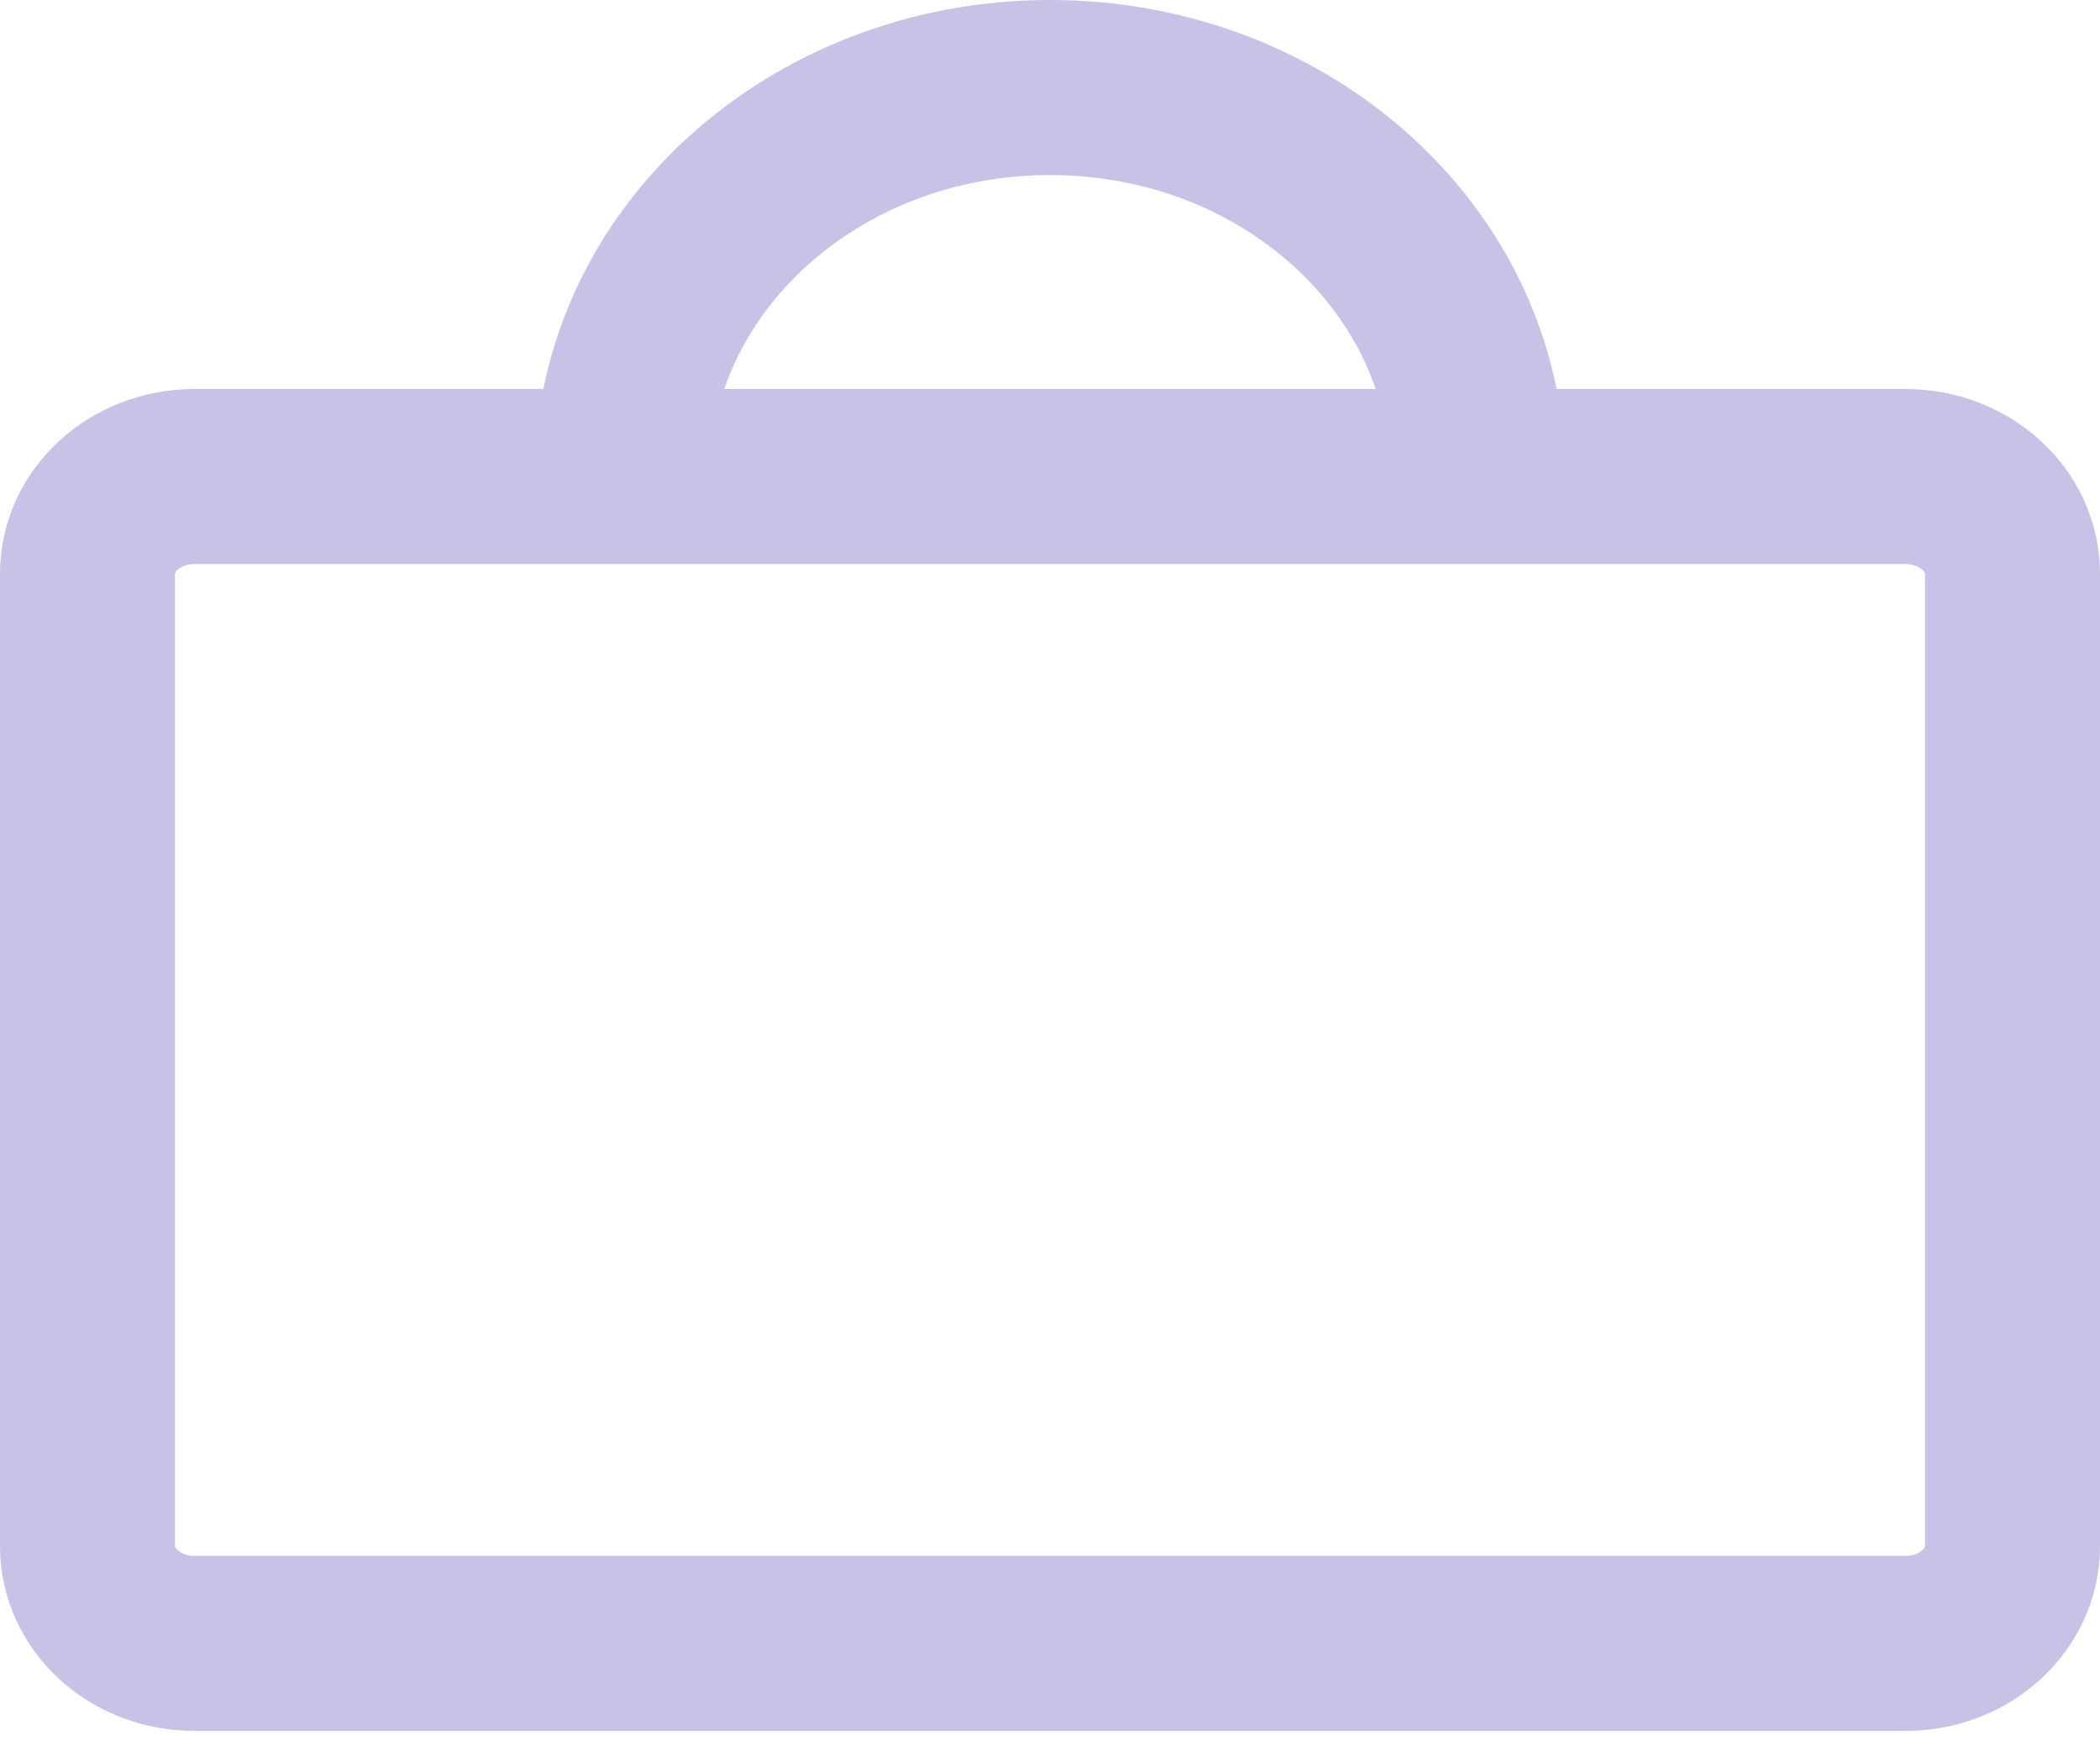
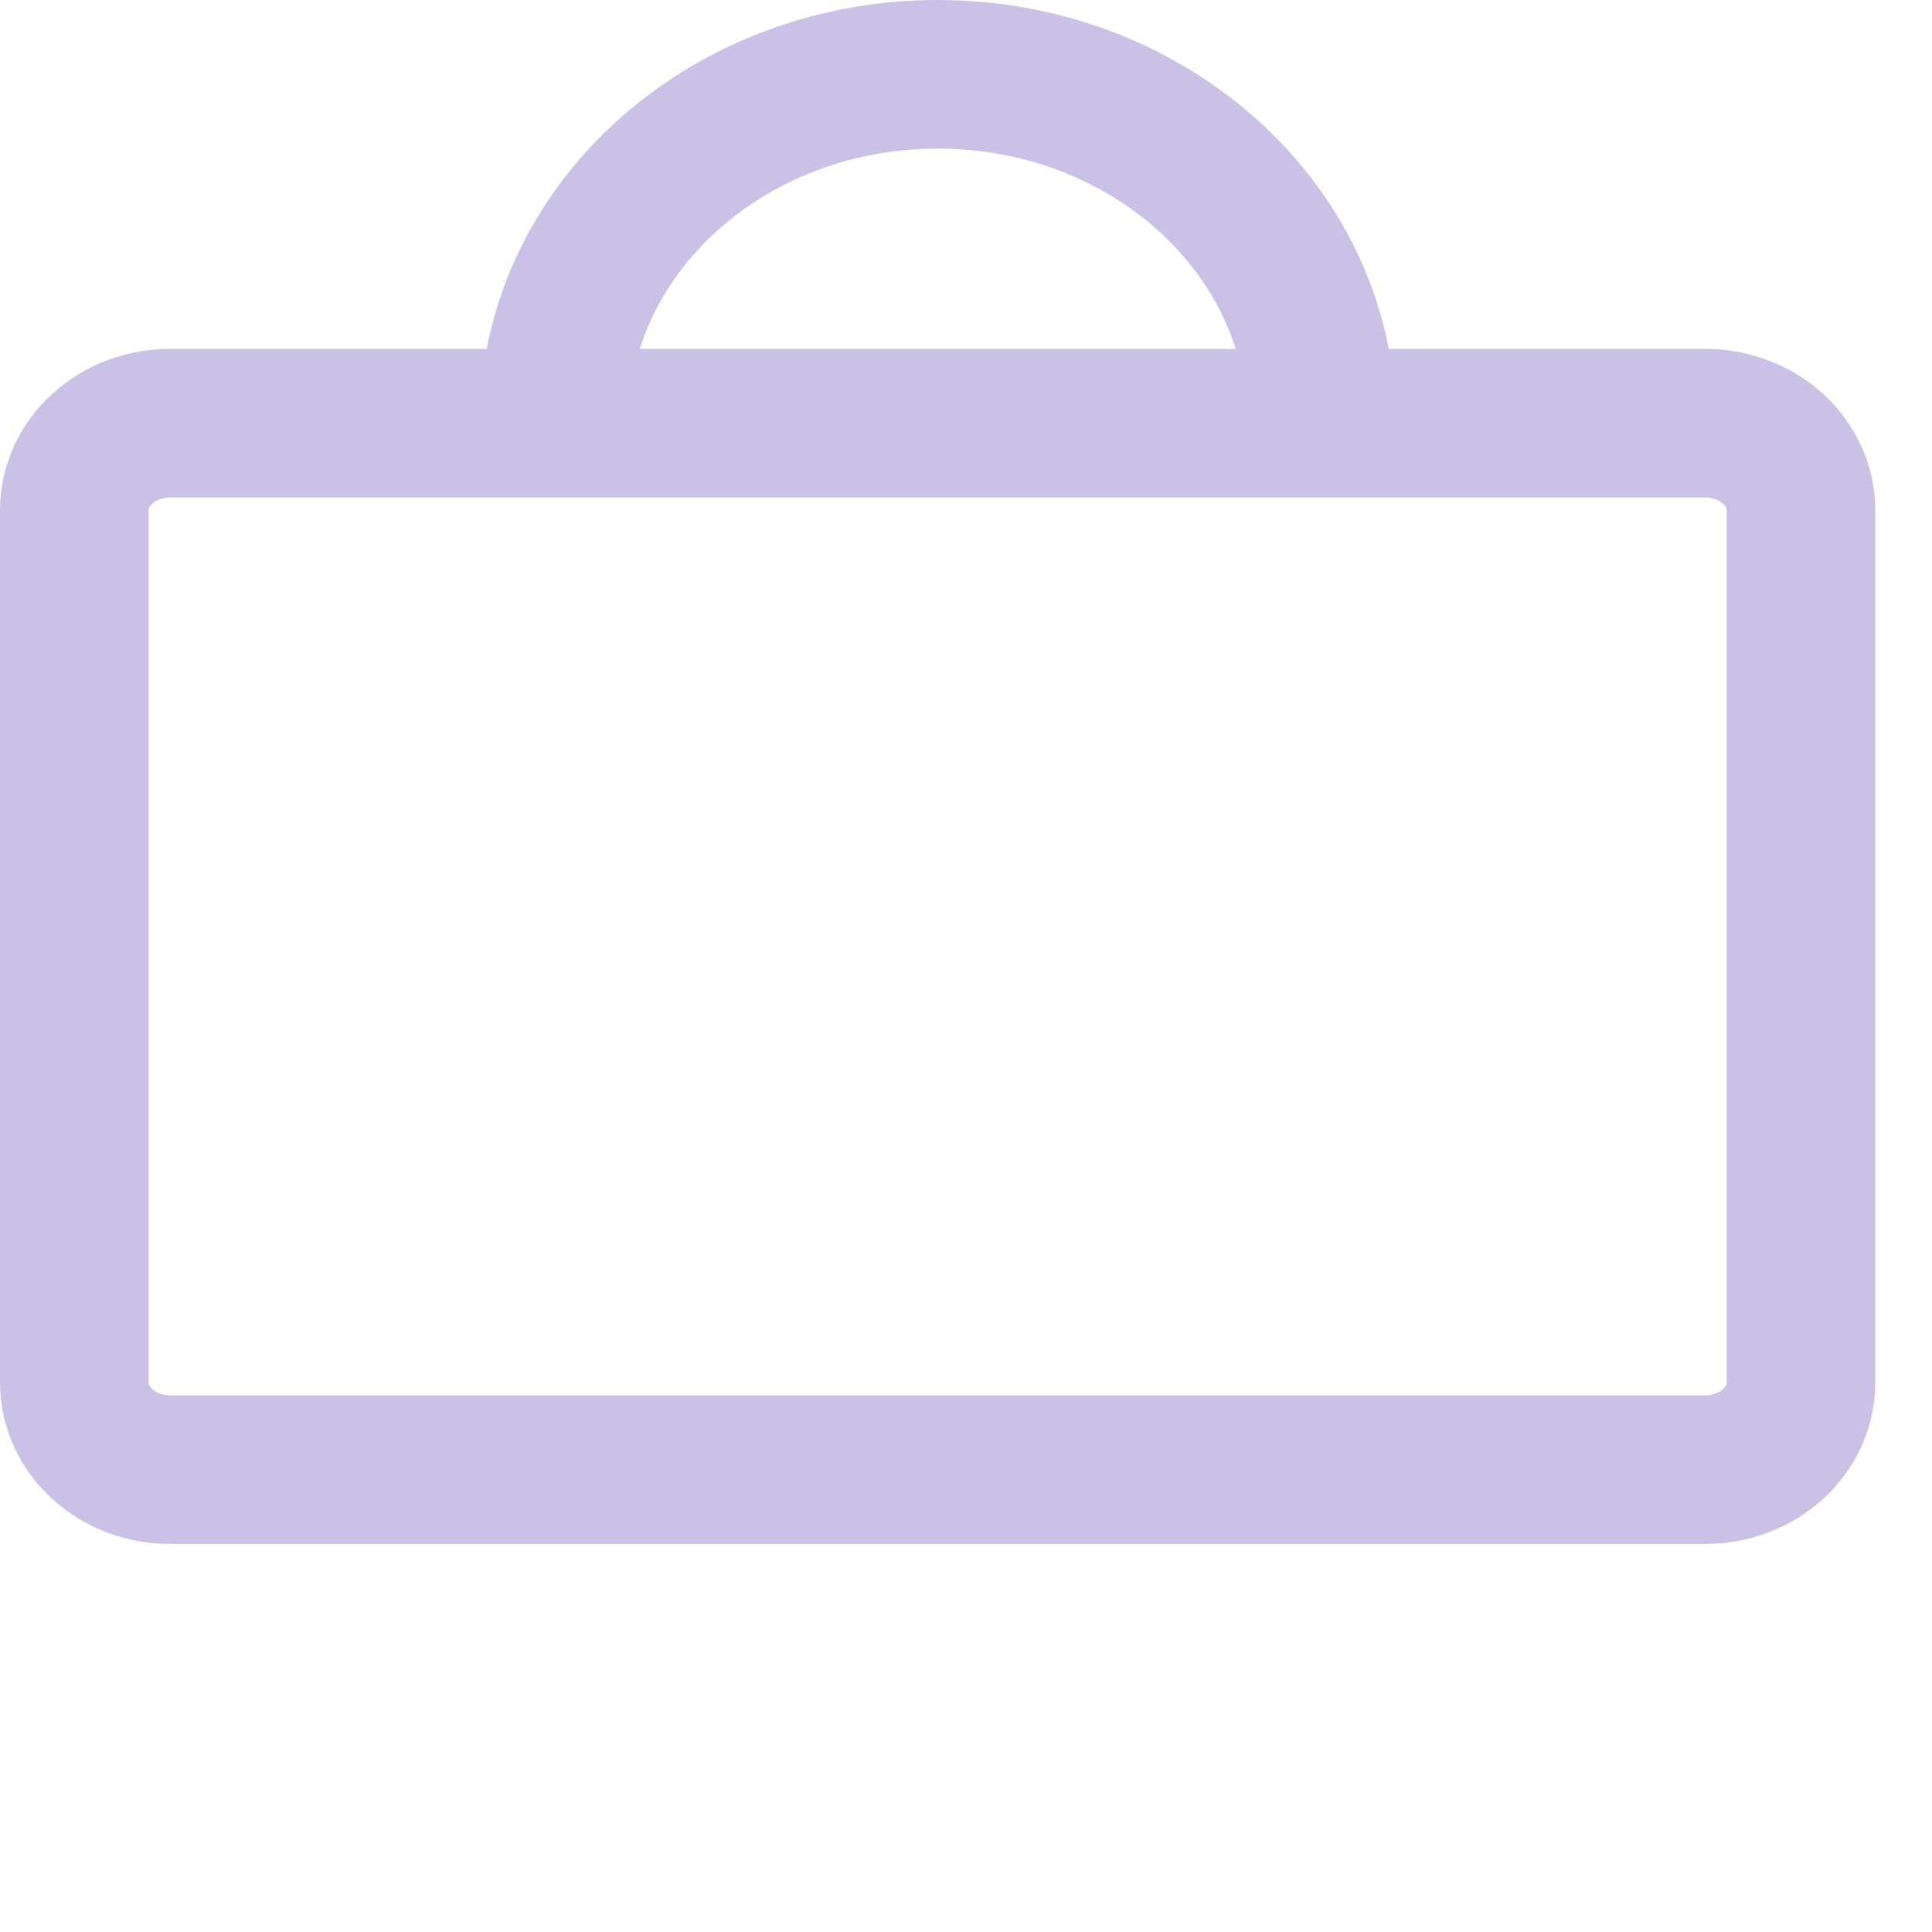
- <svg xmlns="http://www.w3.org/2000/svg" width="24" height="20" fill="none">
-   <path stroke="#cac1e6" stroke-linecap="round" stroke-linejoin="round" stroke-width="2" d="M21.778 5.445H2.222C1.547 5.445 1 5.942 1 6.555v11.112c0 .613.547 1.11 1.222 1.11h19.556c.675 0 1.222-.497 1.222-1.11V6.556c0-.614-.547-1.111-1.222-1.111M7.111 5.444C7.111 2.99 9.301 1 12.001 1s4.888 1.99 4.888 4.444" />
+ <svg xmlns="http://www.w3.org/2000/svg" width="26" height="26" fill="none">
+   <path stroke="#cac1e6" stroke-linecap="round" stroke-linejoin="round" stroke-width="2" d="M22.947 5.695H2.29C1.578 5.695 1 6.22 1 6.868v11.736c0 .649.578 1.174 1.291 1.174h20.656c.713 0 1.29-.525 1.29-1.174V6.868c0-.648-.577-1.173-1.29-1.173M7.455 5.694C7.455 3.102 9.767 1 12.62 1s5.164 2.102 5.164 4.694" />
</svg>
